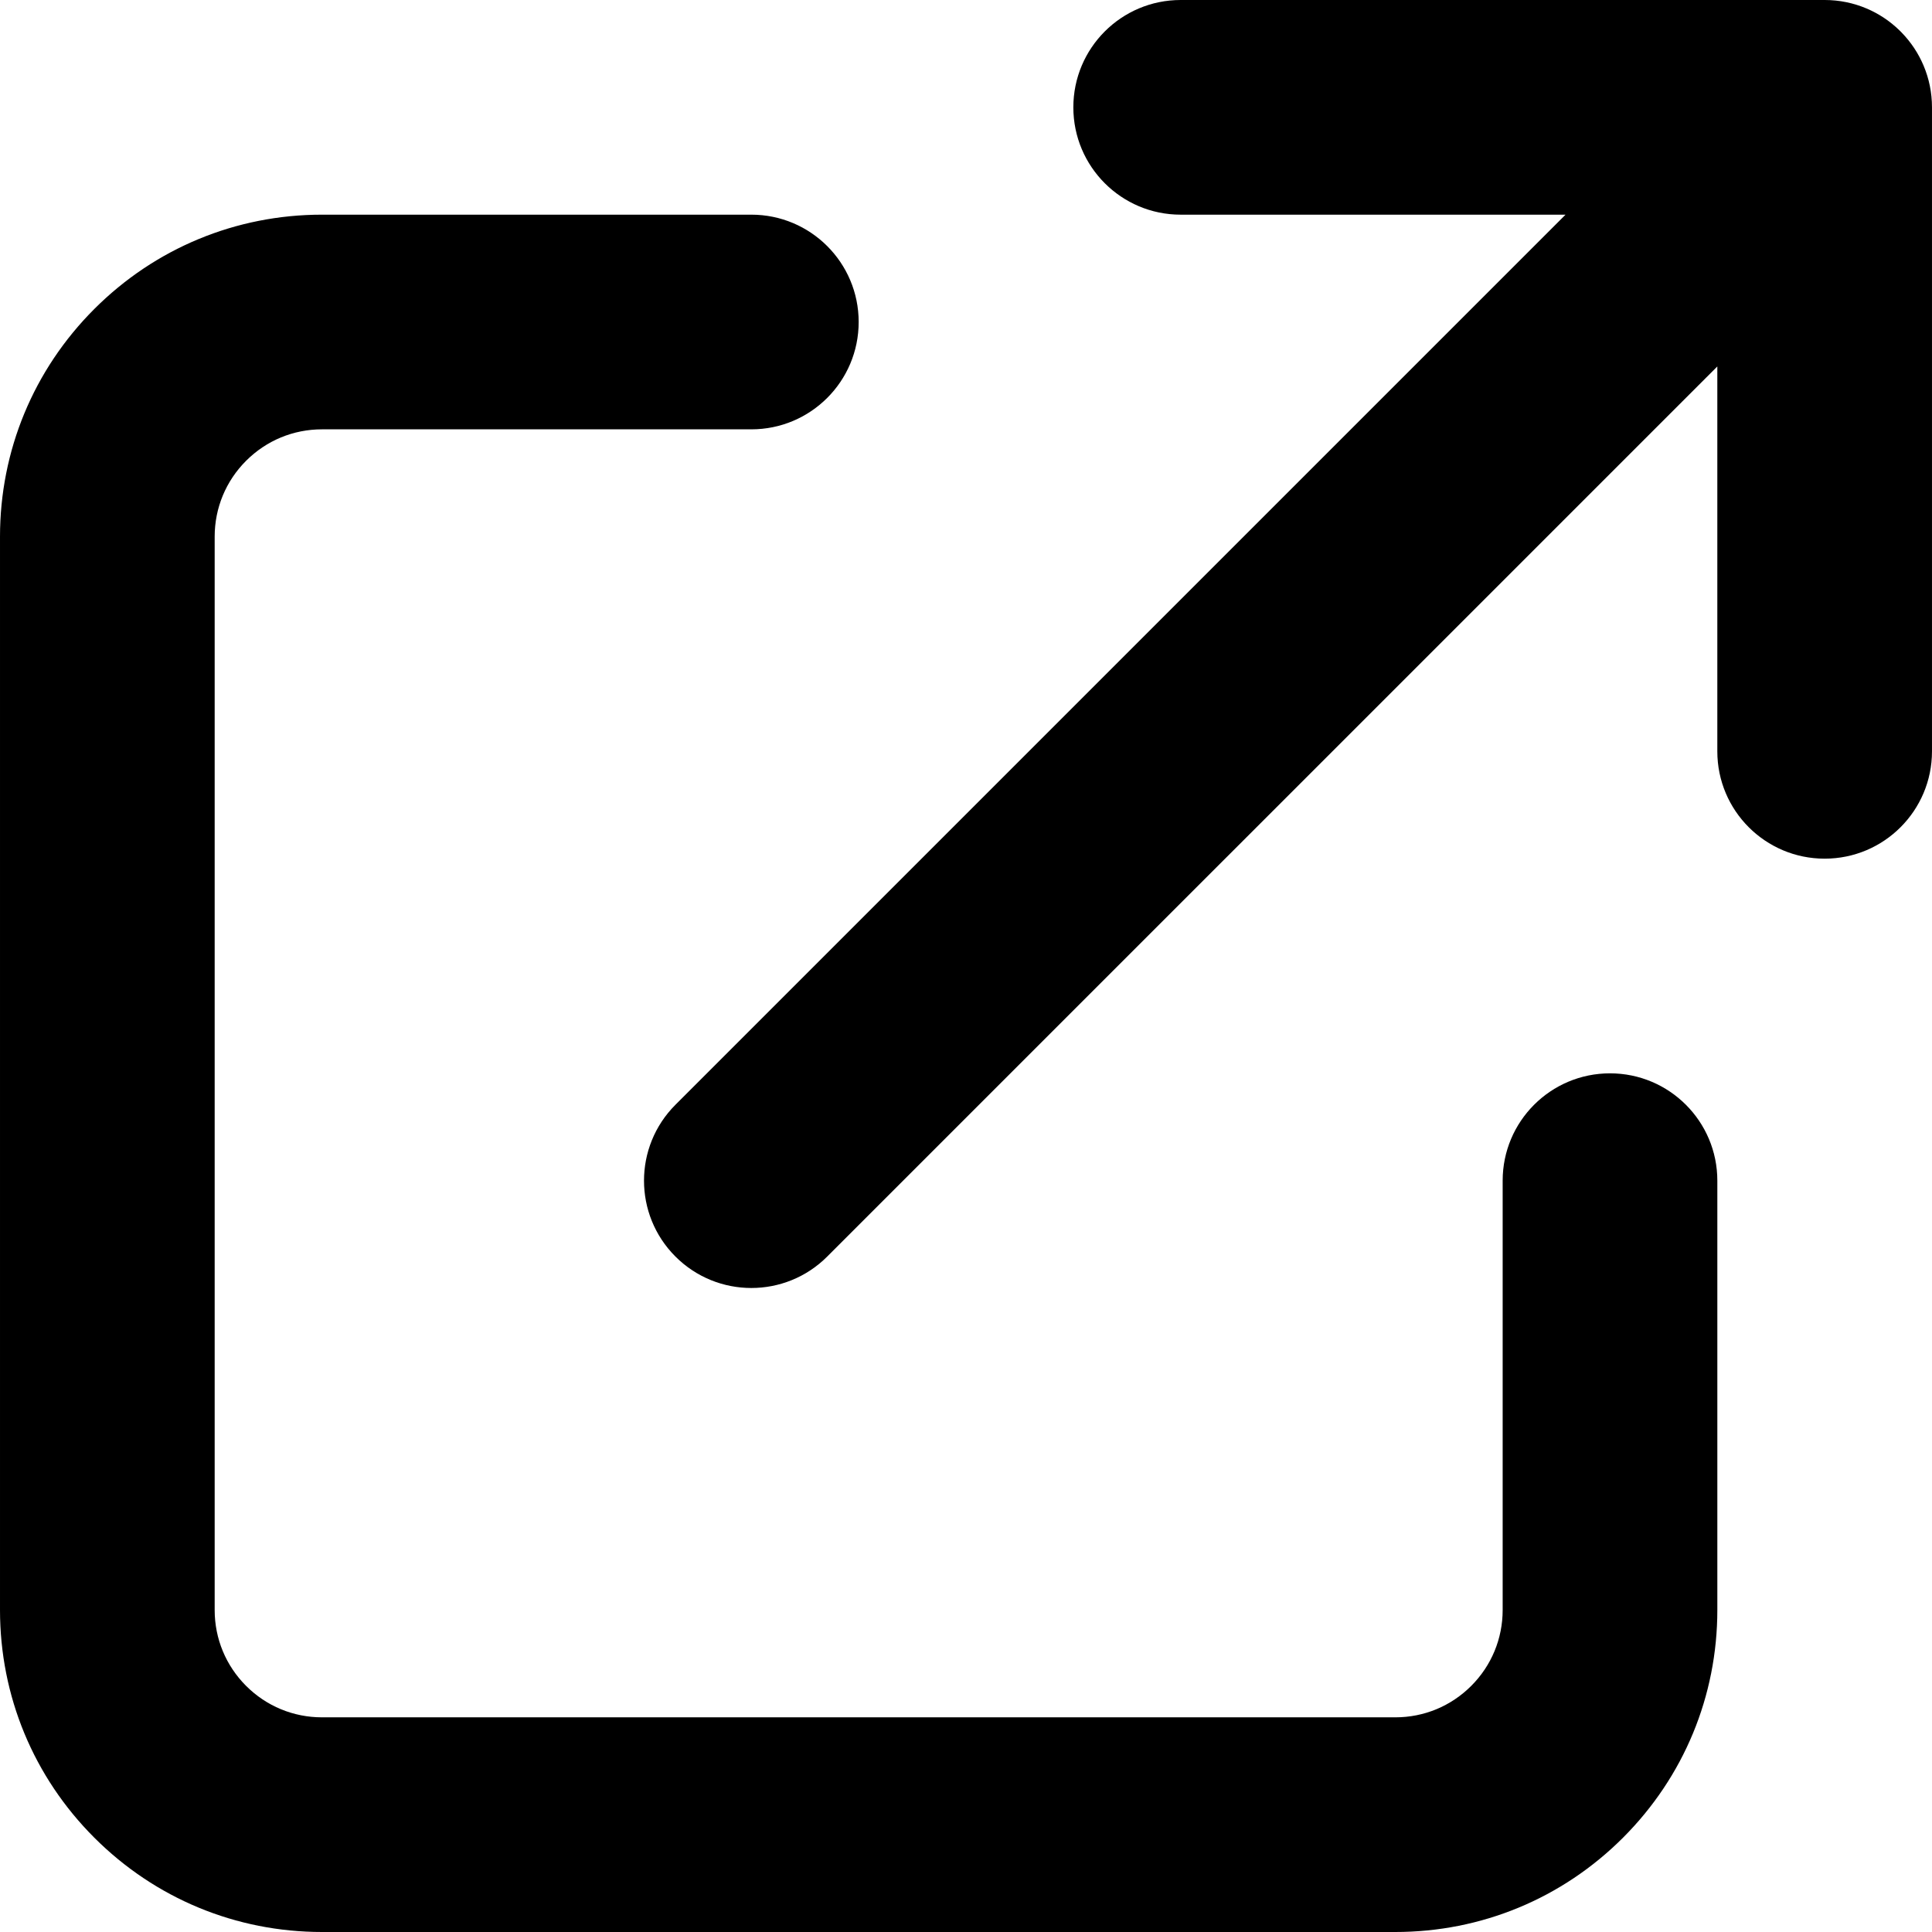
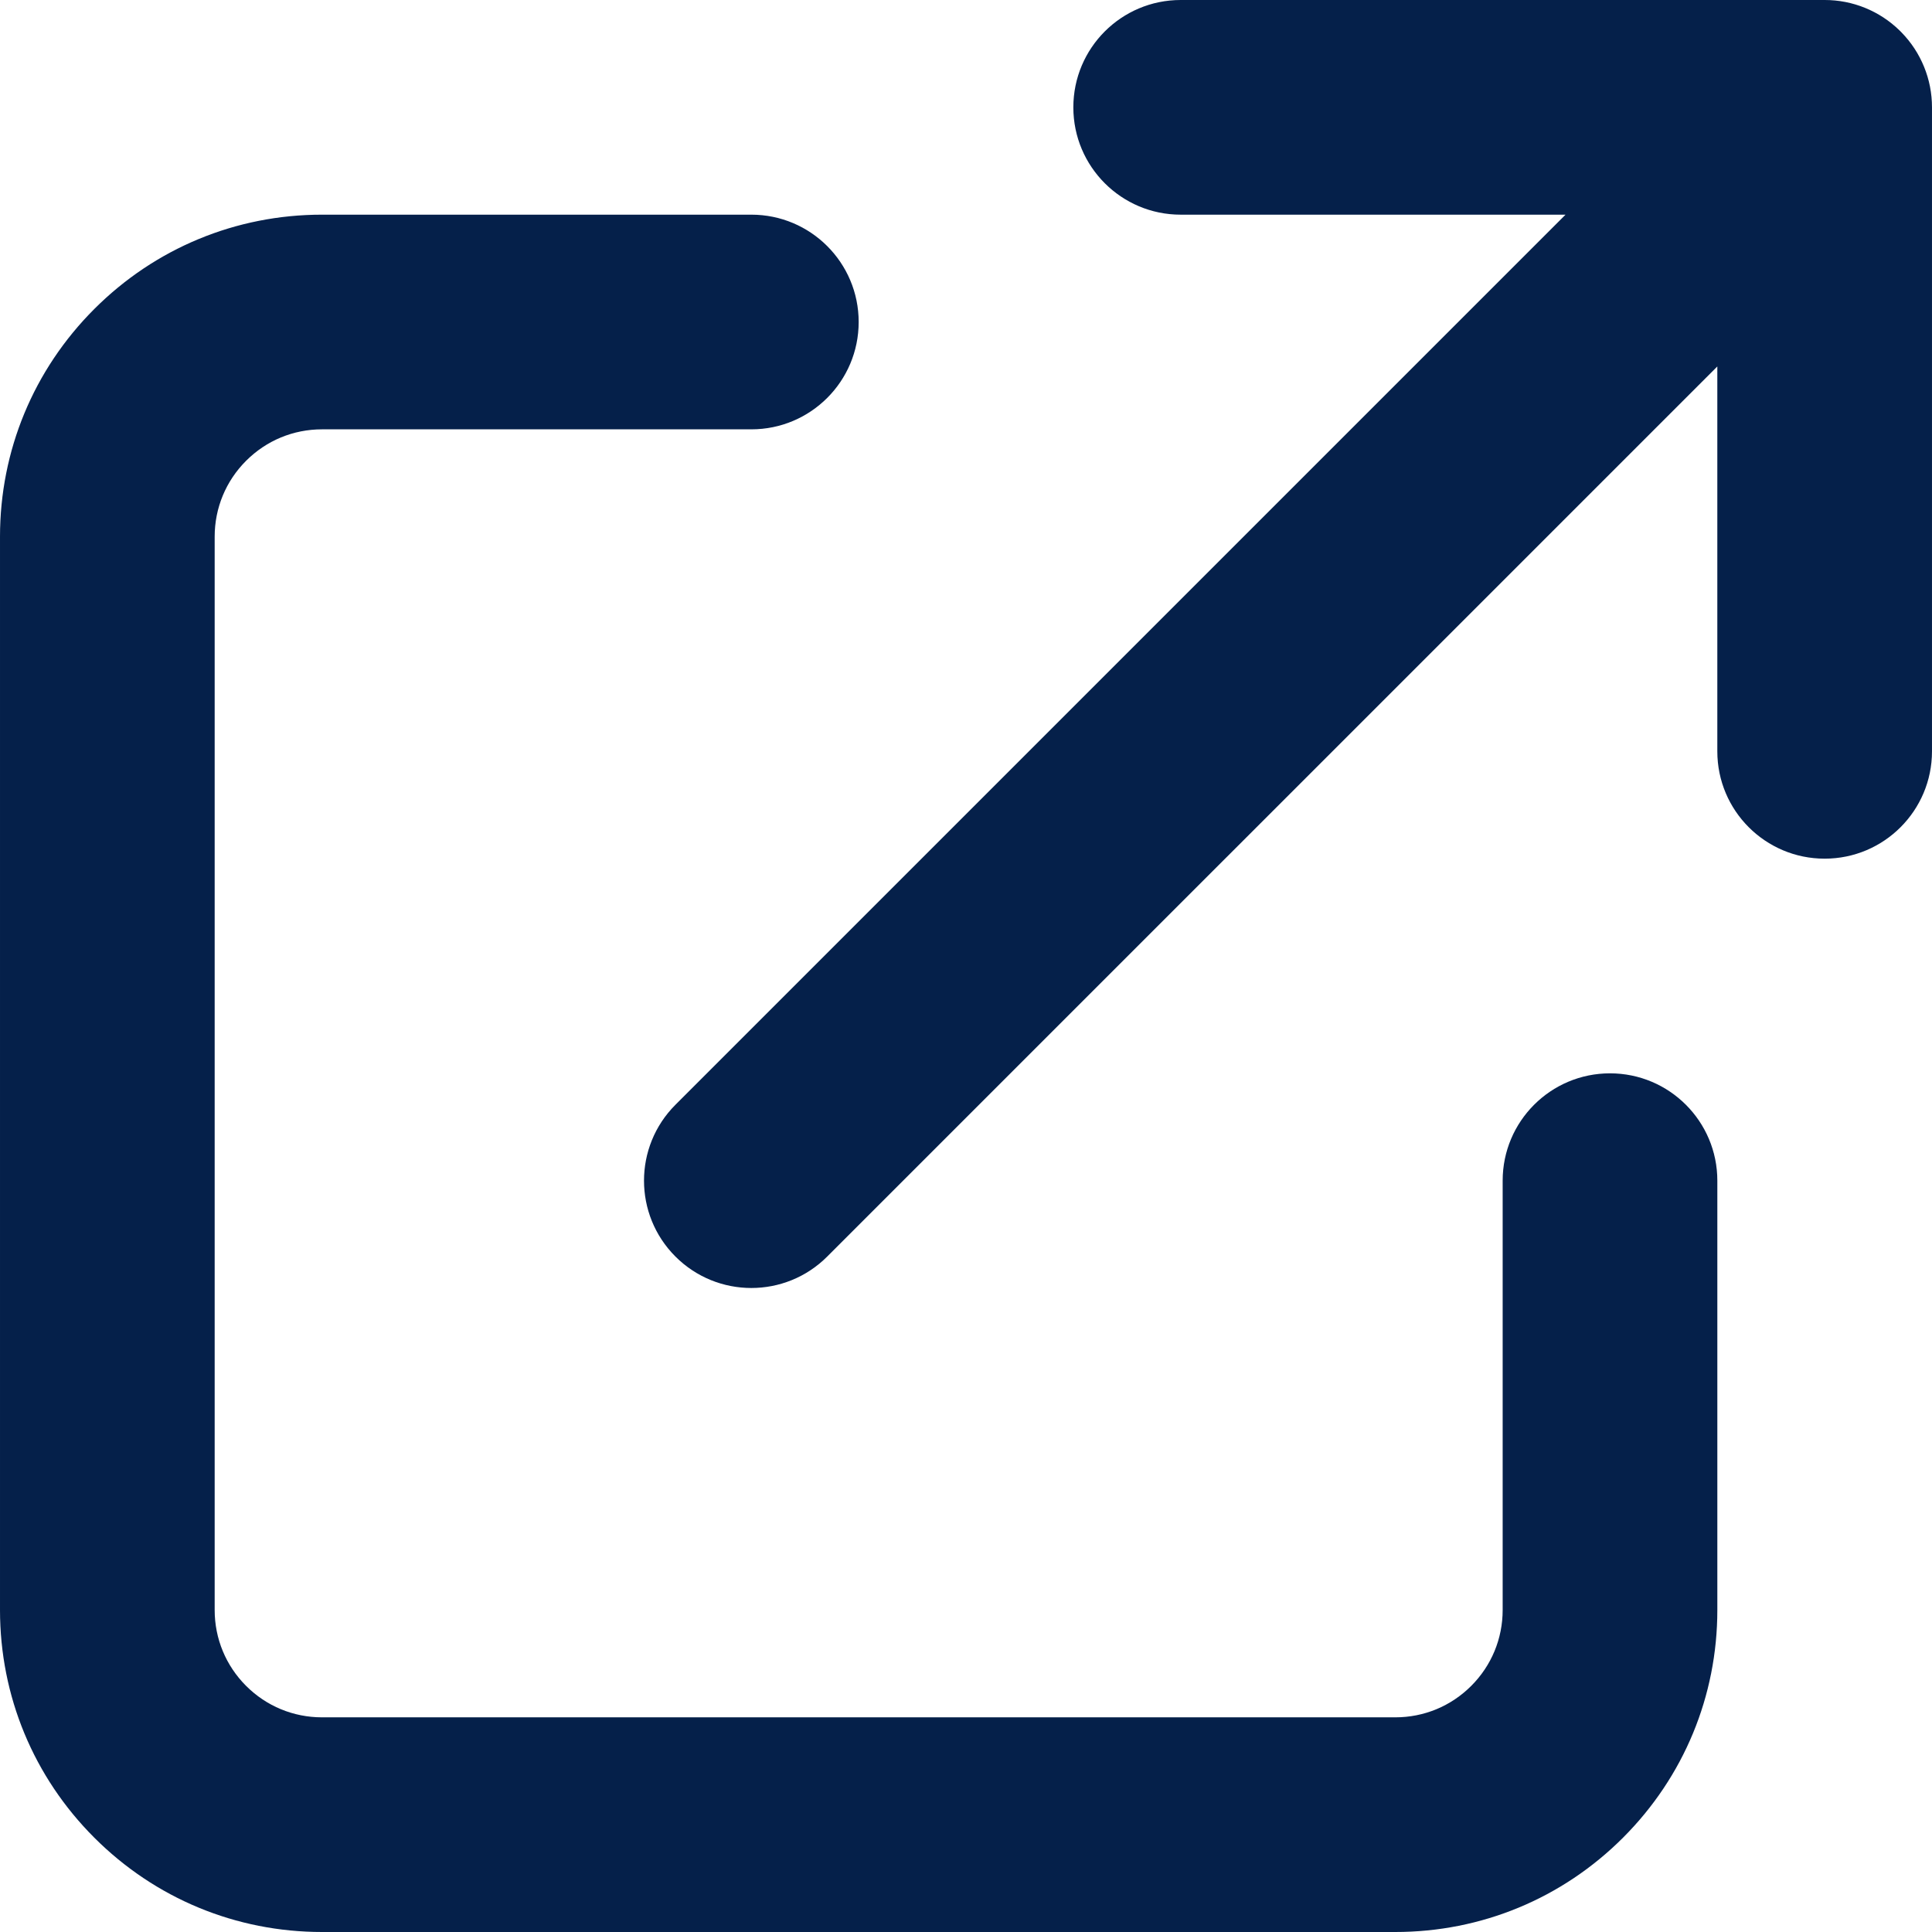
- <svg xmlns="http://www.w3.org/2000/svg" id="Capa_1" enable-background="new 0 0 515.283 515.283" height="512" viewBox="0 0 515.283 515.283" width="512">
+ <svg xmlns="http://www.w3.org/2000/svg" version="1.1" width="512" height="512" x="0" y="0" viewBox="0 0 515.283 515.283" style="enable-background:new 0 0 512 512" xml:space="preserve" class="">
  <g>
-     <g>
-       <g>
-         <g>
-           <path d="m372.149 515.283h-286.268c-22.941 0-44.507-8.934-60.727-25.155s-25.153-37.788-25.153-60.726v-286.268c0-22.94 8.934-44.506 25.154-60.726s37.786-25.154 60.727-25.154h114.507c15.811 0 28.627 12.816 28.627 28.627s-12.816 28.627-28.627 28.627h-114.508c-7.647 0-14.835 2.978-20.241 8.384s-8.385 12.595-8.385 20.242v286.268c0 7.647 2.978 14.835 8.385 20.243 5.406 5.405 12.594 8.384 20.241 8.384h286.267c7.647 0 14.835-2.978 20.242-8.386 5.406-5.406 8.384-12.595 8.384-20.242v-114.506c0-15.811 12.817-28.626 28.628-28.626s28.628 12.816 28.628 28.626v114.507c0 22.94-8.934 44.505-25.155 60.727-16.221 16.22-37.788 25.154-60.726 25.154zm-171.76-171.762c-7.327 0-14.653-2.794-20.242-8.384-11.179-11.179-11.179-29.306 0-40.485l237.397-237.398h-102.648c-15.811 0-28.626-12.816-28.626-28.627s12.815-28.627 28.626-28.627h171.761c3.959 0 7.73.804 11.16 2.257 3.201 1.354 6.207 3.316 8.837 5.887.001.001.001.001.002.002.019.019.038.037.056.056.005.005.012.011.017.016.014.014.03.029.044.044.01.01.019.019.029.029.011.011.023.023.032.032.02.02.042.041.062.062.02.02.042.042.062.062.011.01.023.023.031.032.011.01.019.019.029.029.016.015.03.029.044.045.005.004.012.011.016.016.019.019.038.038.056.057 0 .001.001.001.002.002 2.57 2.632 4.533 5.638 5.886 8.838 1.453 3.43 2.258 7.2 2.258 11.16v171.761c0 15.811-12.817 28.627-28.628 28.627s-28.626-12.816-28.626-28.627v-102.648l-237.4 237.399c-5.585 5.59-12.911 8.383-20.237 8.383z" fill="rgb(0,0,0)" />
-         </g>
-       </g>
-     </g>
+     <path d="M372.149 515.283H85.881c-22.941 0-44.507-8.934-60.727-25.155S.001 452.34.001 429.402V143.134c0-22.94 8.934-44.506 25.154-60.726s37.786-25.154 60.727-25.154h114.507c15.811 0 28.627 12.816 28.627 28.627s-12.816 28.627-28.627 28.627H85.881c-7.647 0-14.835 2.978-20.241 8.384s-8.385 12.595-8.385 20.242v286.268c0 7.647 2.978 14.835 8.385 20.243 5.406 5.405 12.594 8.384 20.241 8.384h286.267c7.647 0 14.835-2.978 20.242-8.386 5.406-5.406 8.384-12.595 8.384-20.242V314.895c0-15.811 12.817-28.626 28.628-28.626s28.628 12.816 28.628 28.626v114.507c0 22.94-8.934 44.505-25.155 60.727-16.221 16.22-37.788 25.154-60.726 25.154zm-171.76-171.762c-7.327 0-14.653-2.794-20.242-8.384-11.179-11.179-11.179-29.306 0-40.485L417.544 57.254H314.896c-15.811 0-28.626-12.816-28.626-28.627S299.085 0 314.896 0h171.761a28.542 28.542 0 0 1 19.997 8.144l.002.002.056.056.017.016.044.044.029.029.032.032.062.062.062.062.031.032.029.029a.62.62 0 0 1 .06.061l.056.057.002.002a28.55 28.55 0 0 1 8.144 19.998v171.761c0 15.811-12.817 28.627-28.628 28.627s-28.626-12.816-28.626-28.627V97.739l-237.4 237.399c-5.585 5.59-12.911 8.383-20.237 8.383z" fill="#05204a" data-original="#000000" class="" />
  </g>
</svg>
